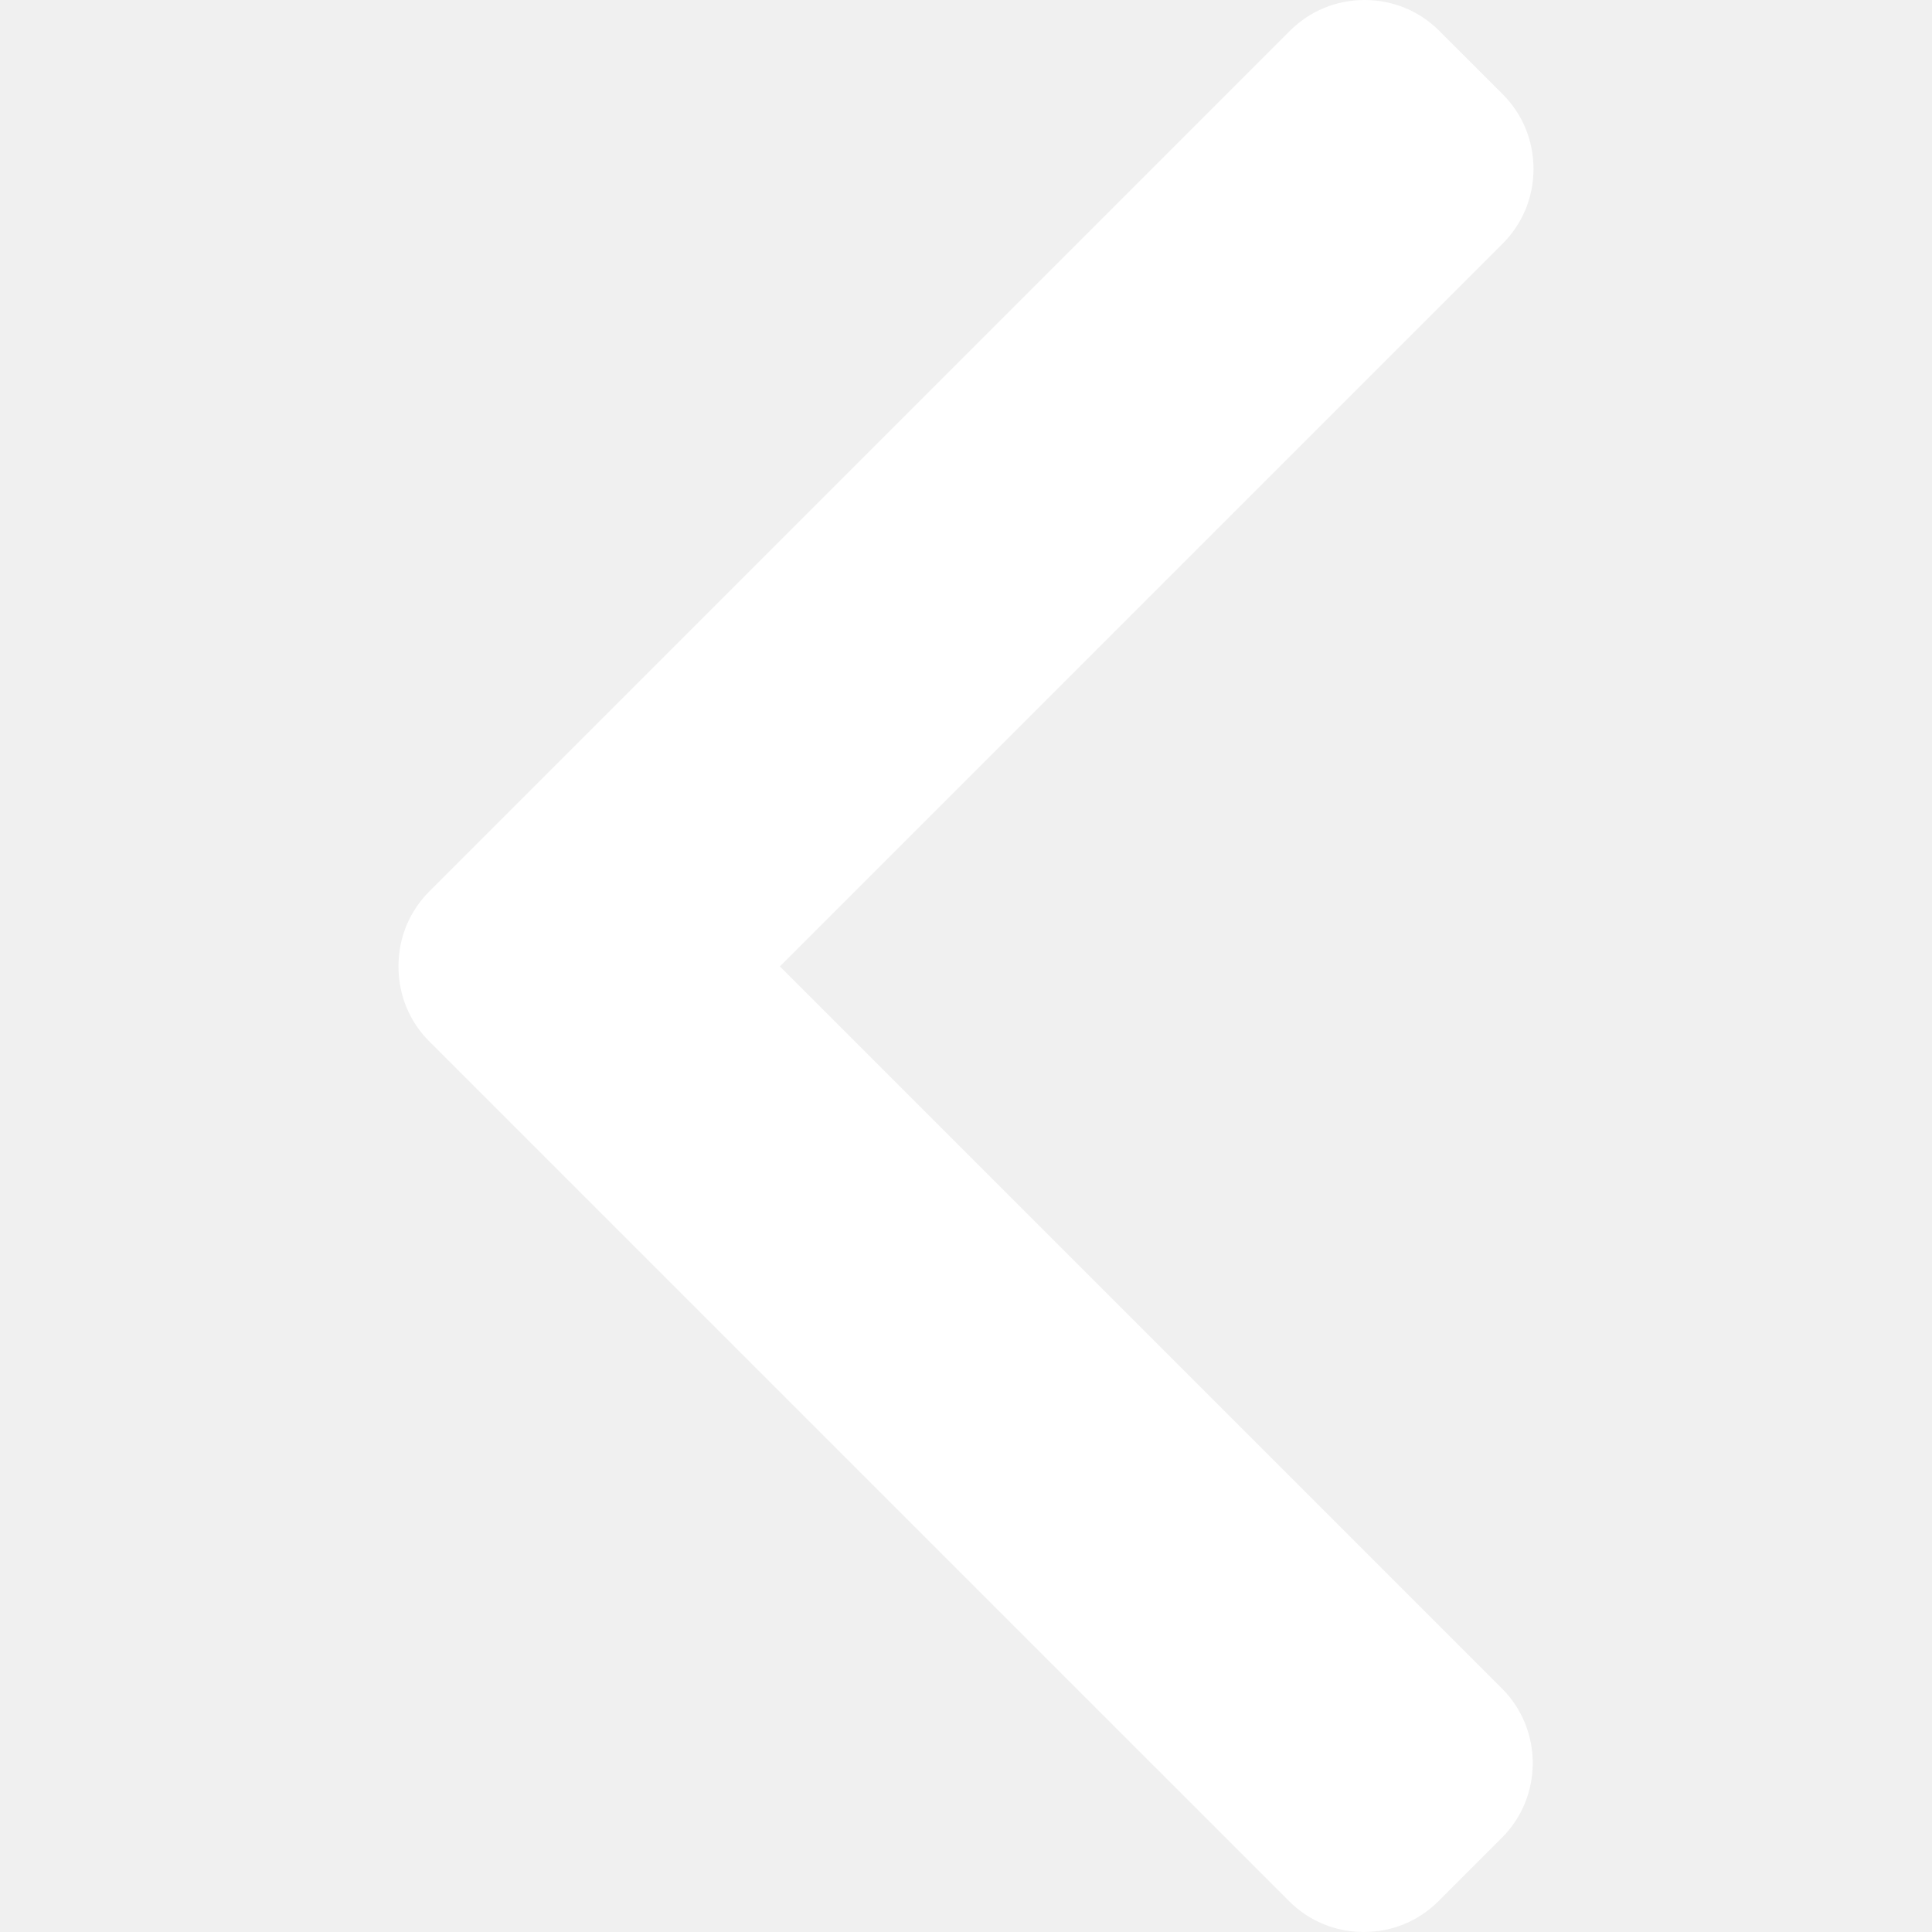
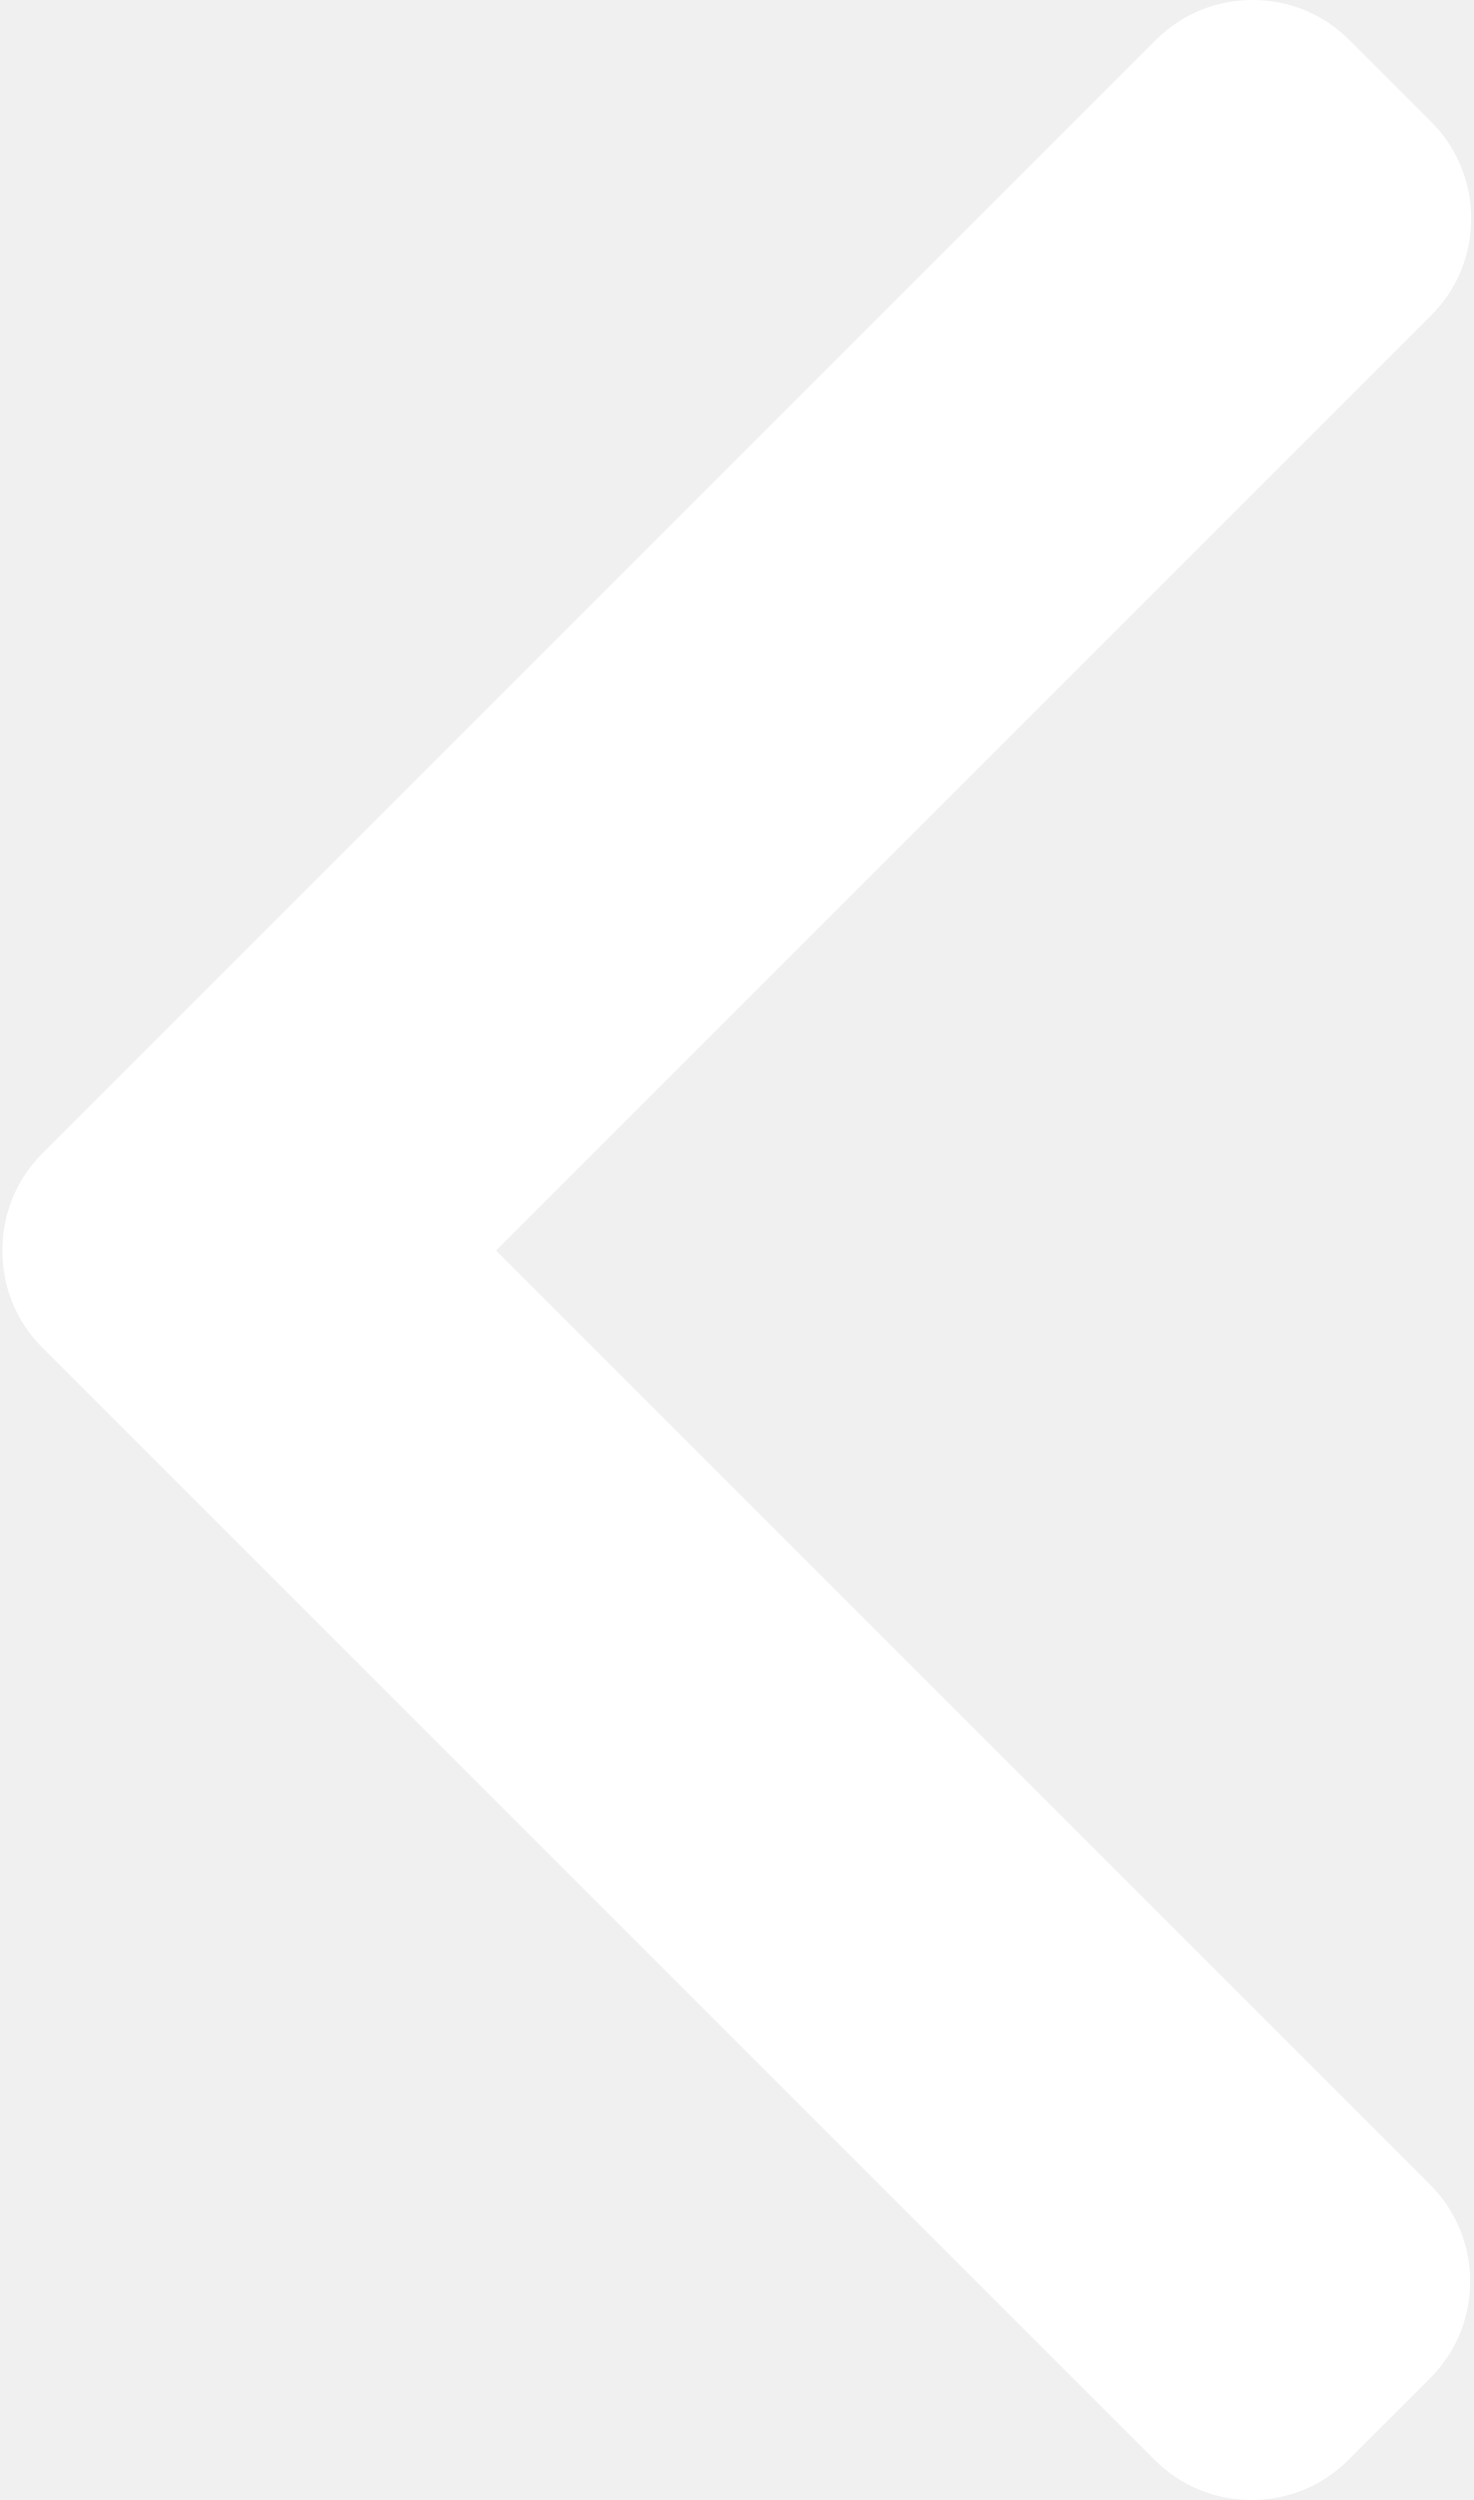
- <svg xmlns="http://www.w3.org/2000/svg" version="1.1" id="Layer_1" x="0px" y="0px" viewBox="0 0 492 492" style="enable-background:new 0 0 492 492;" xml:space="preserve">
-   <g>
-     <g>
-       <path d="M198.608,246.104L382.664,62.04c5.068-5.056,7.856-11.816,7.856-19.024c0-7.212-2.788-13.968-7.856-19.032l-16.128-16.12    C361.476,2.792,354.712,0,347.504,0s-13.964,2.792-19.028,7.864L109.328,227.008c-5.084,5.08-7.868,11.868-7.848,19.084    c-0.02,7.248,2.76,14.028,7.848,19.112l218.944,218.932c5.064,5.072,11.82,7.864,19.032,7.864c7.208,0,13.964-2.792,19.032-7.864    l16.124-16.12c10.492-10.492,10.492-27.572,0-38.06L198.608,246.104z" fill="#ffffff" />
-     </g>
-   </g>
-   <g>
- </g>
-   <g>
- </g>
-   <g>
- </g>
-   <g>
- </g>
-   <g>
- </g>
-   <g>
- </g>
-   <g>
- </g>
-   <g>
- </g>
-   <g>
- </g>
-   <g>
- </g>
-   <g>
- </g>
-   <g>
- </g>
-   <g>
- </g>
-   <g>
- </g>
-   <g>
- </g>
+ <svg xmlns="http://www.w3.org/2000/svg" width="290" height="492" viewBox="0 0 290 492" fill="none">
+   <path d="M97.608 246.104L281.664 62.04C286.732 56.984 289.52 50.224 289.52 43.016C289.52 35.804 286.732 29.048 281.664 23.984L265.536 7.864C260.476 2.792 253.712 0 246.504 0C239.296 0 232.54 2.792 227.476 7.864L8.328 227.008C3.244 232.088 0.46 238.876 0.48 246.092C0.46 253.34 3.24 260.12 8.328 265.204L227.272 484.136C232.336 489.208 239.092 492 246.304 492C253.512 492 260.268 489.208 265.336 484.136L281.46 468.016C291.952 457.524 291.952 440.444 281.46 429.956L97.608 246.104Z" fill="white" />
</svg>
